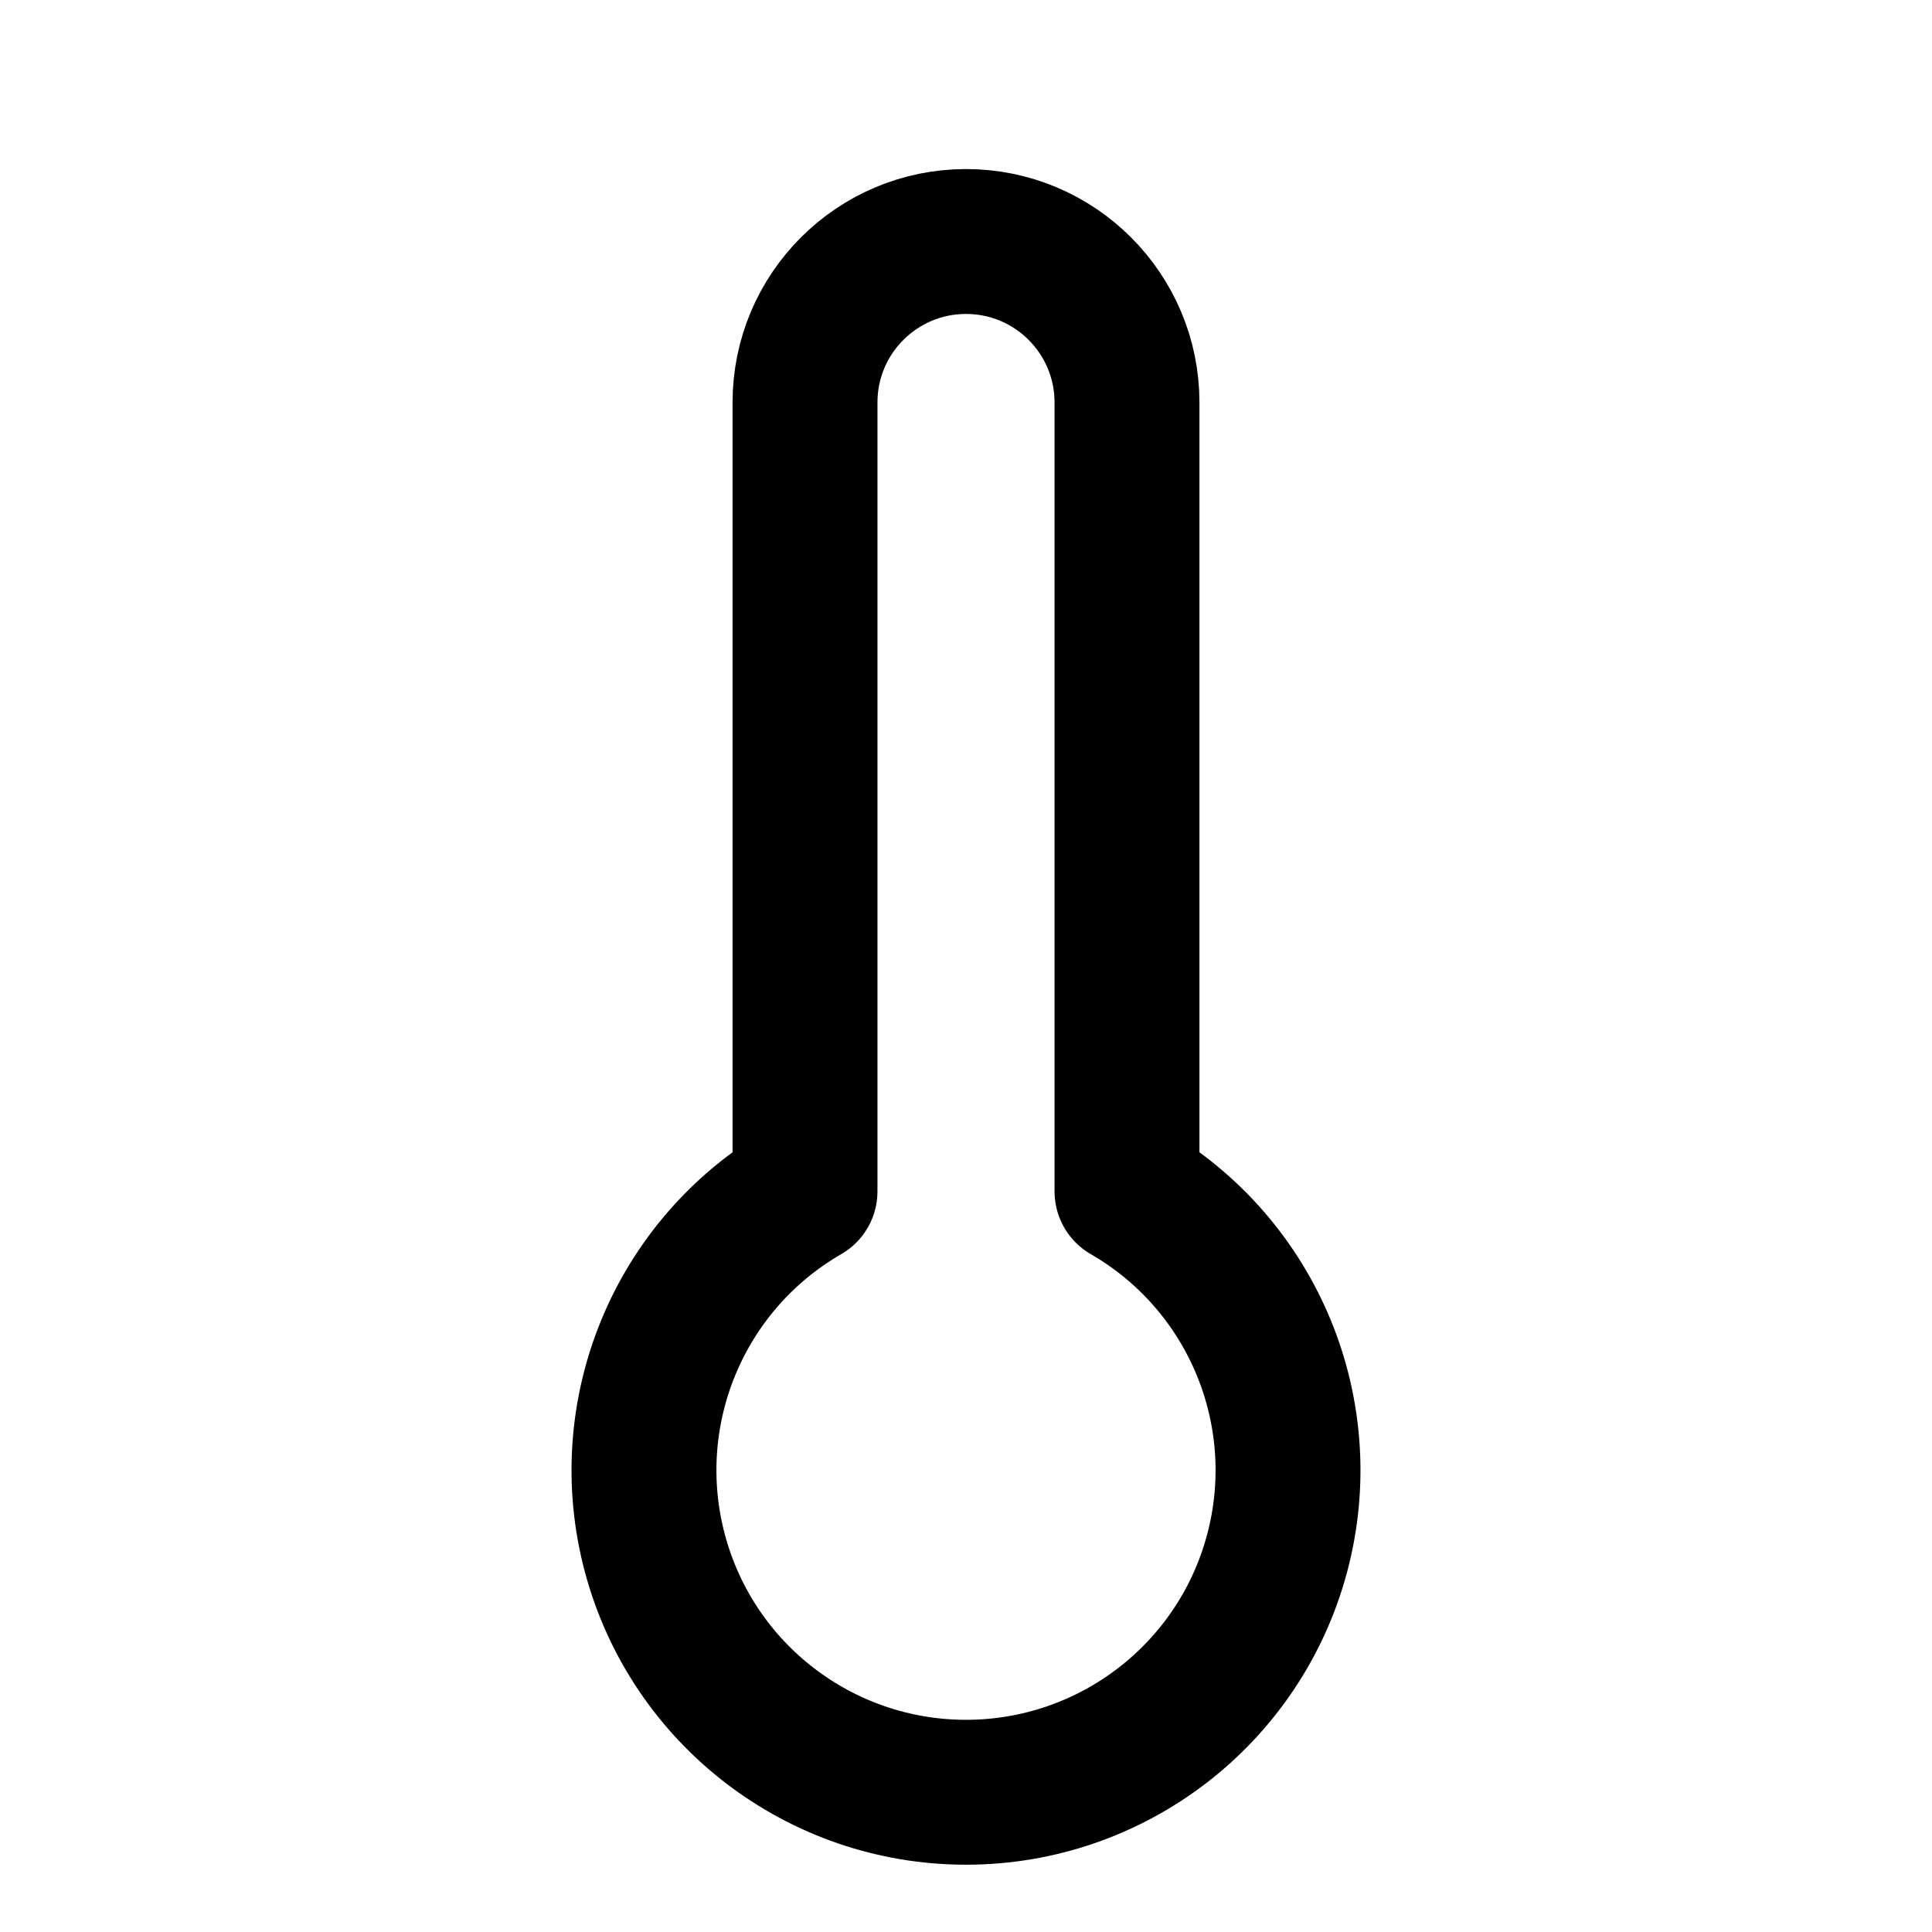
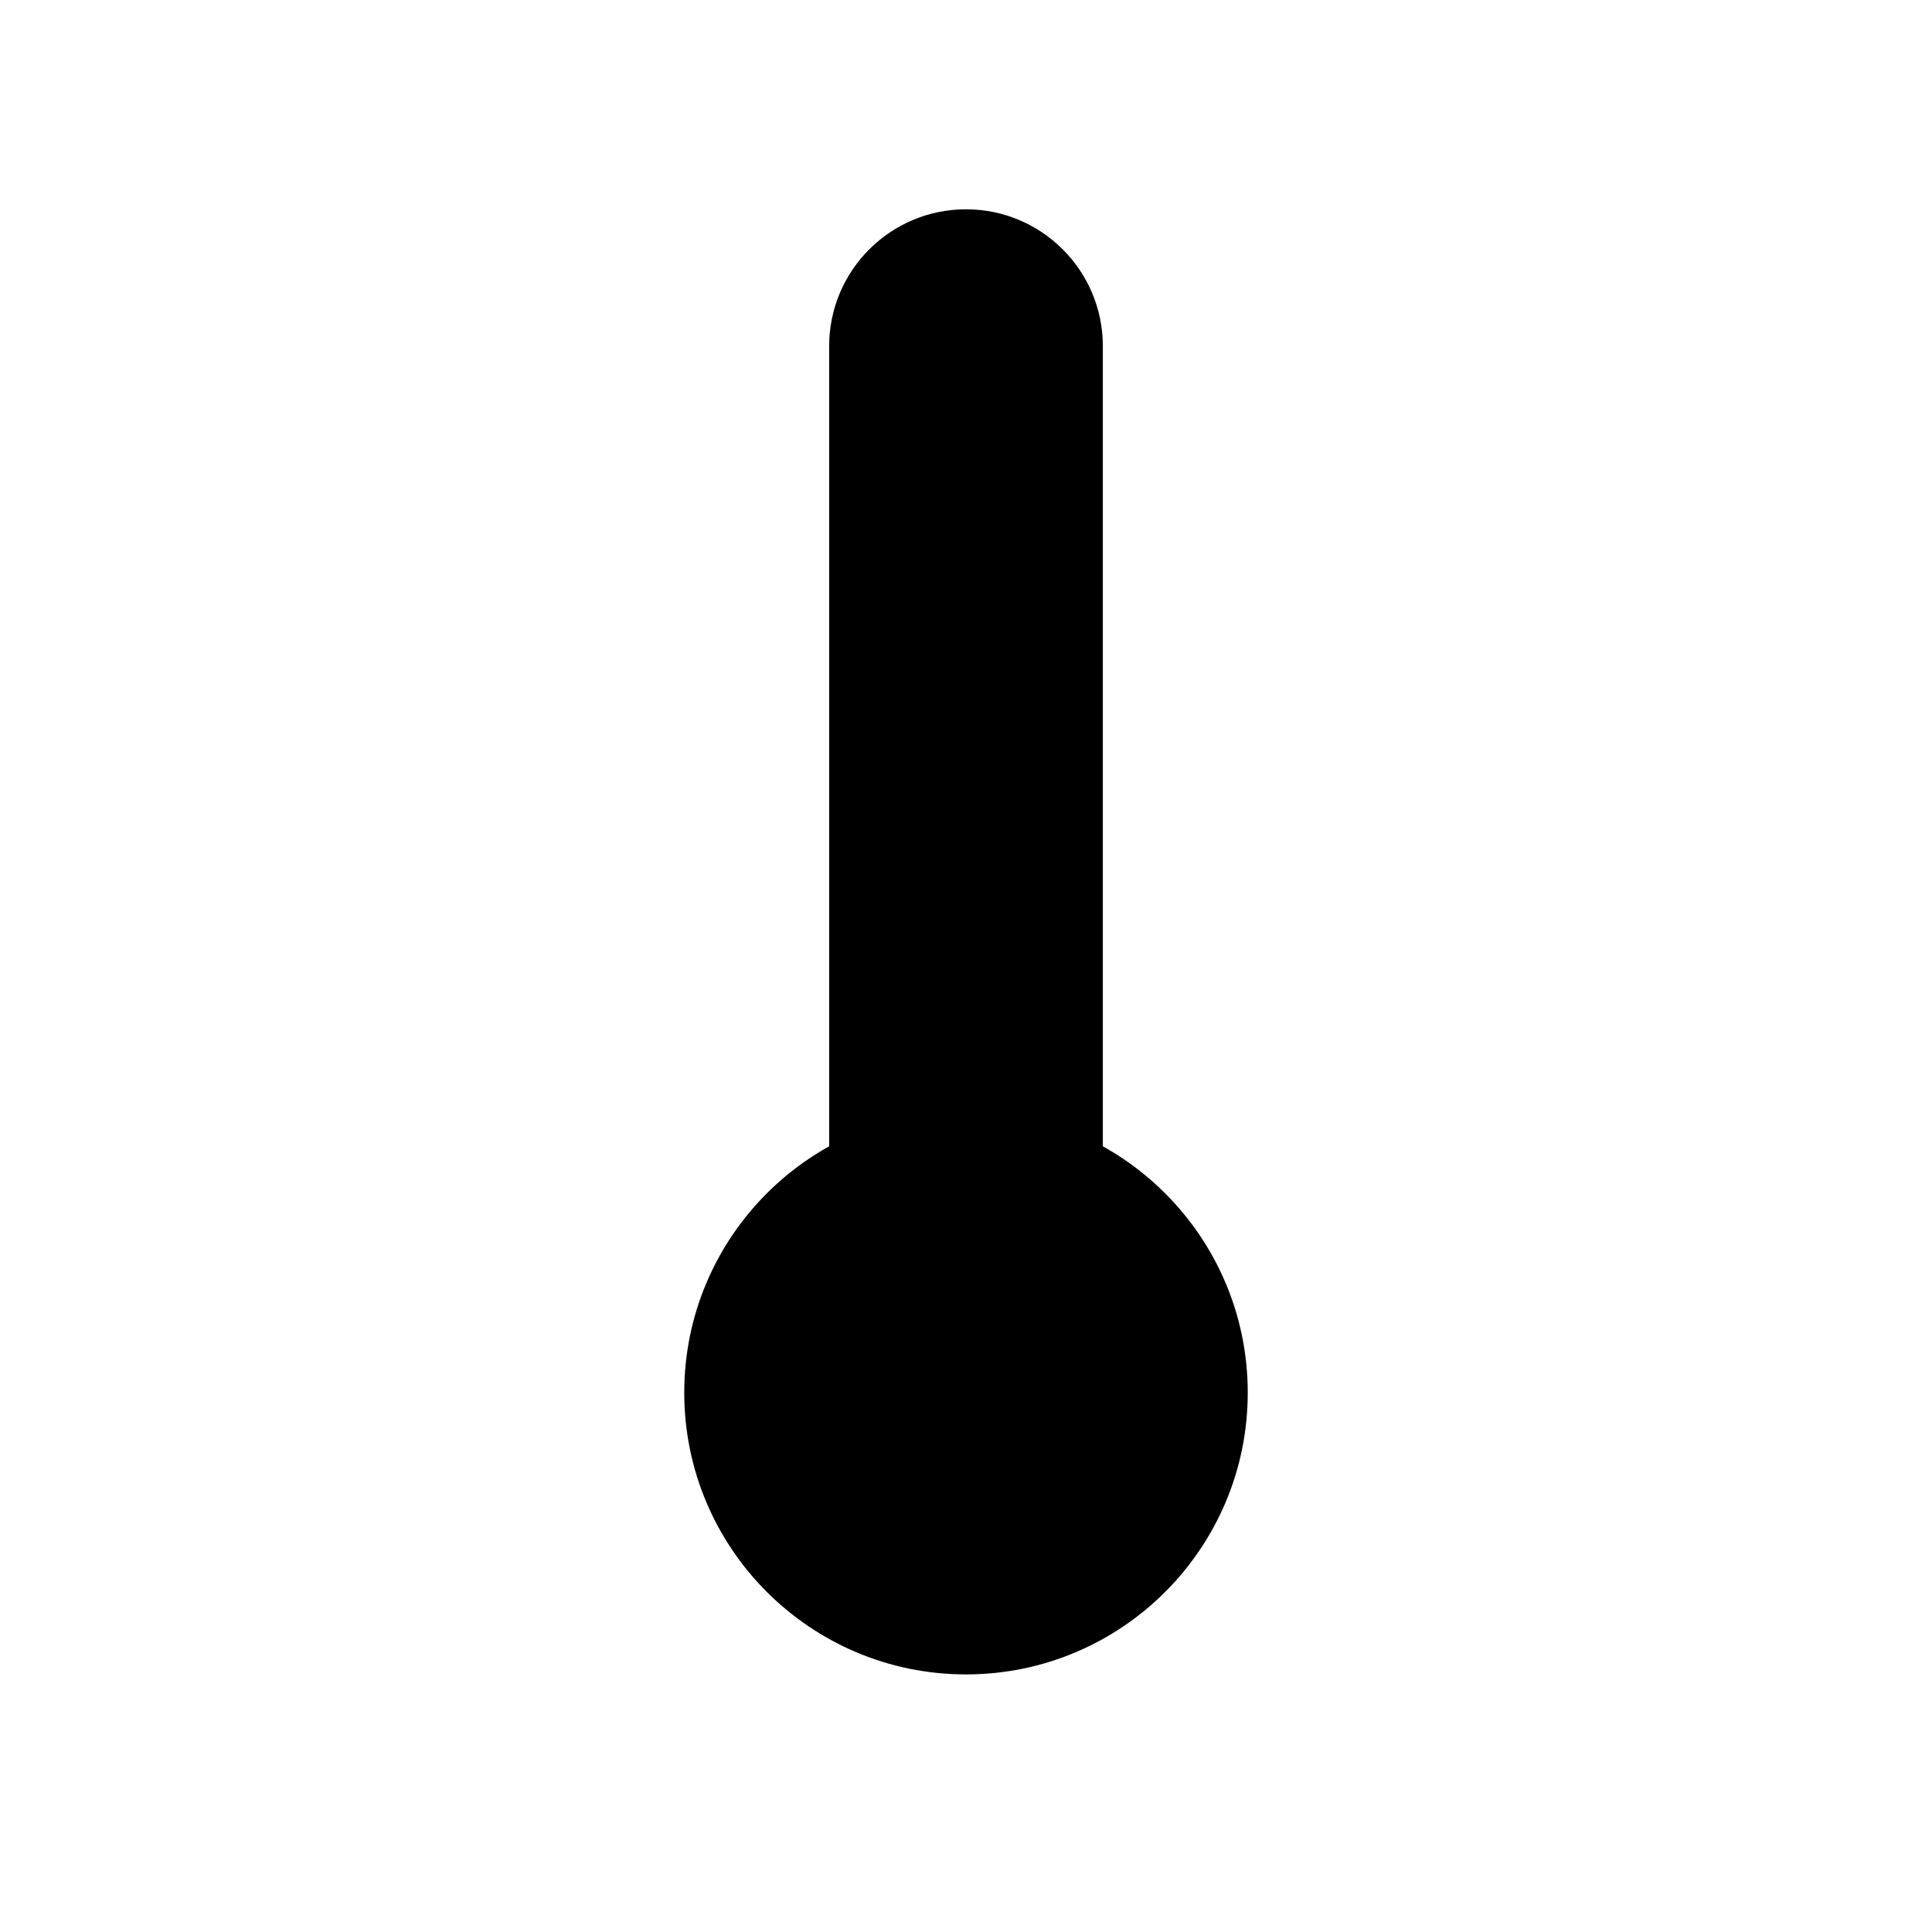
- <svg xmlns="http://www.w3.org/2000/svg" viewBox="0 0 24 24" fill="none" stroke="currentColor" stroke-width="1.8" stroke-linecap="round" stroke-linejoin="round">
-   <path d="M14 14.8V5a2 2 0 0 0-4 0v9.8a4 4 0 1 0 4 0z" />
+ <svg xmlns="http://www.w3.org/2000/svg" viewBox="0 0 24 24">
+   <path d="M12,2.6H12A1.7,1.7 0 0 1 13.7,4.3V14.3A1.7,1.7 0 0 1 12,16H12A1.7,1.7 0 0 1 10.3,14.3V4.3A1.7,1.7 0 0 1 12,2.6ZM8.5,17.3A3.5,3.5 0 0 1 15.5,17.3A3.5,3.5 0 0 1 8.5,17.3Z" />
</svg>
